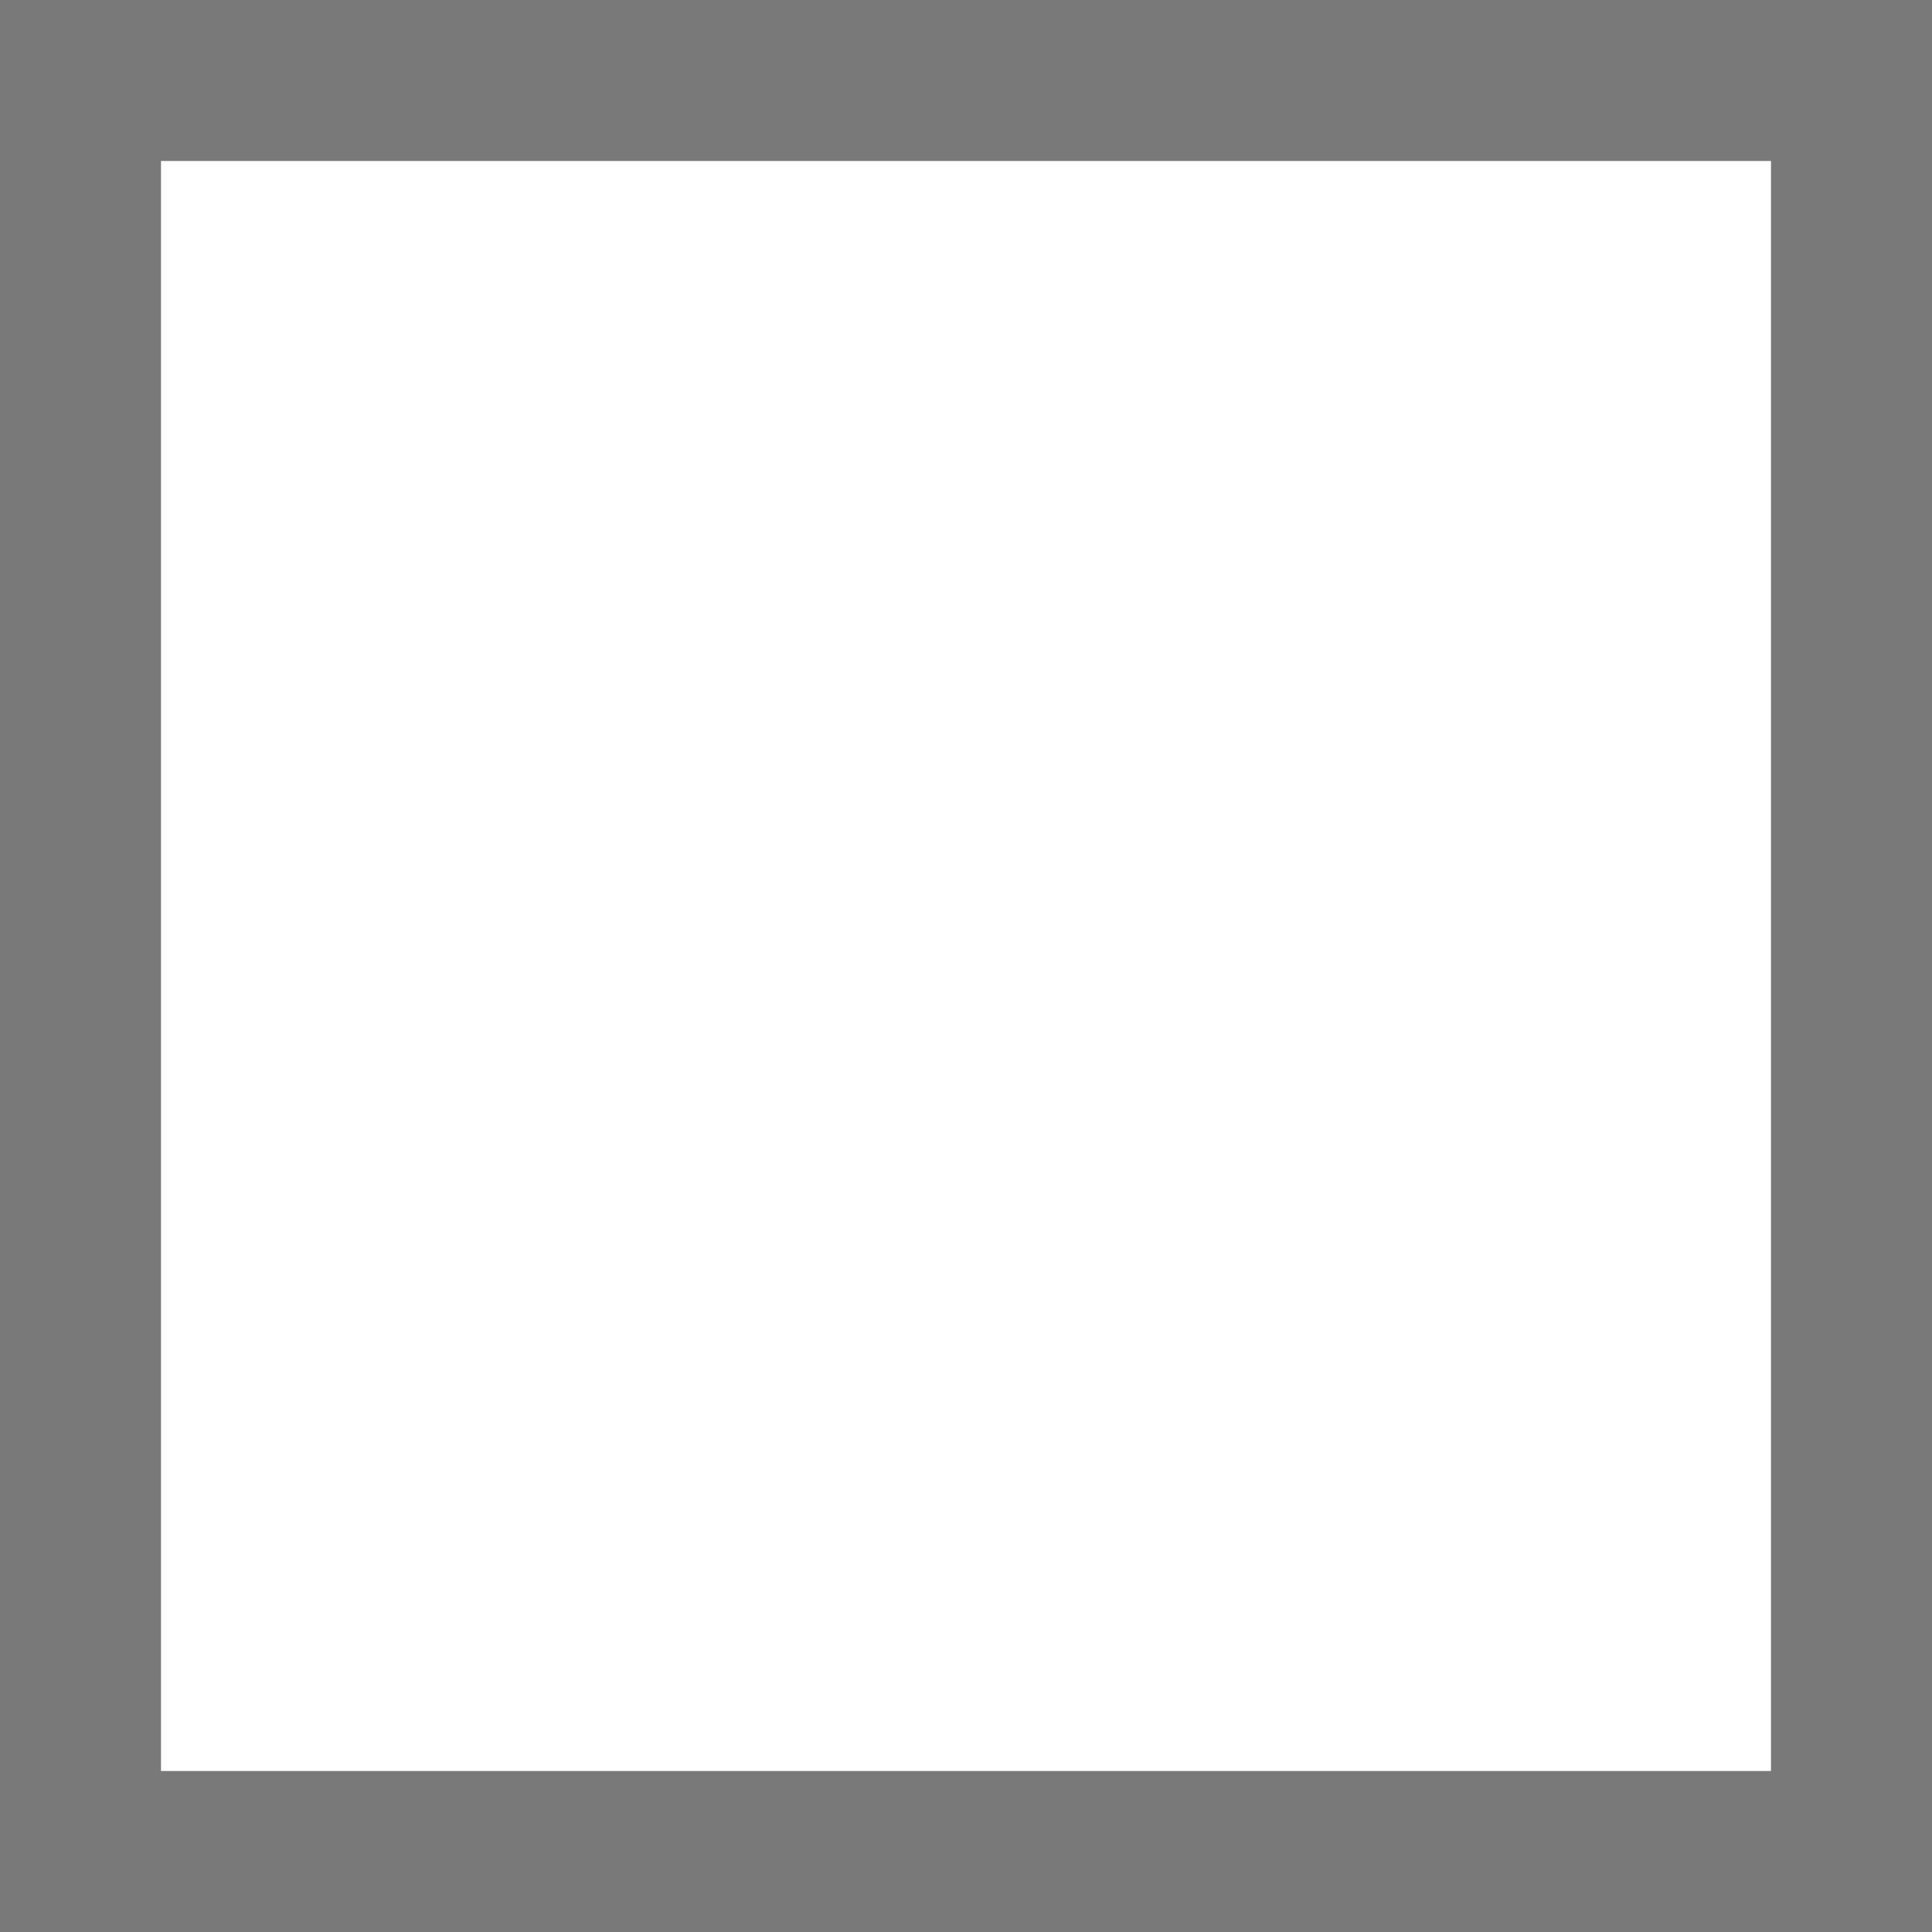
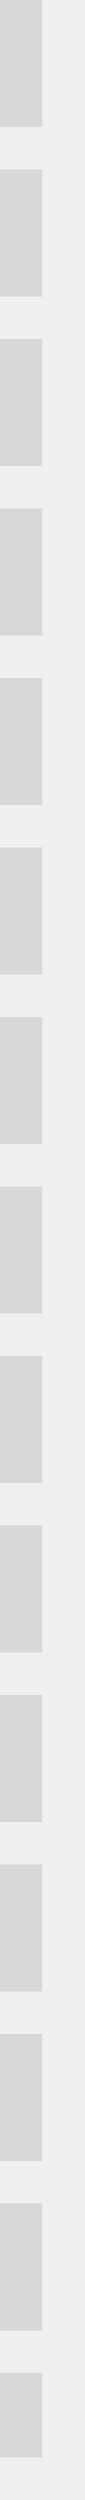
- <svg xmlns="http://www.w3.org/2000/svg" version="1.1" width="12px" height="12px" viewBox="665 371  12 12">
-   <path d="M 665.5 371.5  L 676.5 371.5  L 676.5 382.5  L 665.5 382.5  L 665.5 371.5  Z " fill-rule="nonzero" fill="#ffffff" stroke="none" />
-   <path d="M 665.5 371.5  L 676.5 371.5  L 676.5 382.5  L 665.5 382.5  L 665.5 371.5  Z " stroke-width="1" stroke="#797979" fill="none" />
+ <svg xmlns="http://www.w3.org/2000/svg" version="1.1" width="2px" height="59px">
+   <g transform="matrix(1 0 0 1 -319 -173 )">
+     <path d="M 319.5 173  L 319.5 231  " stroke-width="1" stroke-dasharray="3,1" stroke="#d8d8d8" fill="none" />
+   </g>
</svg>
